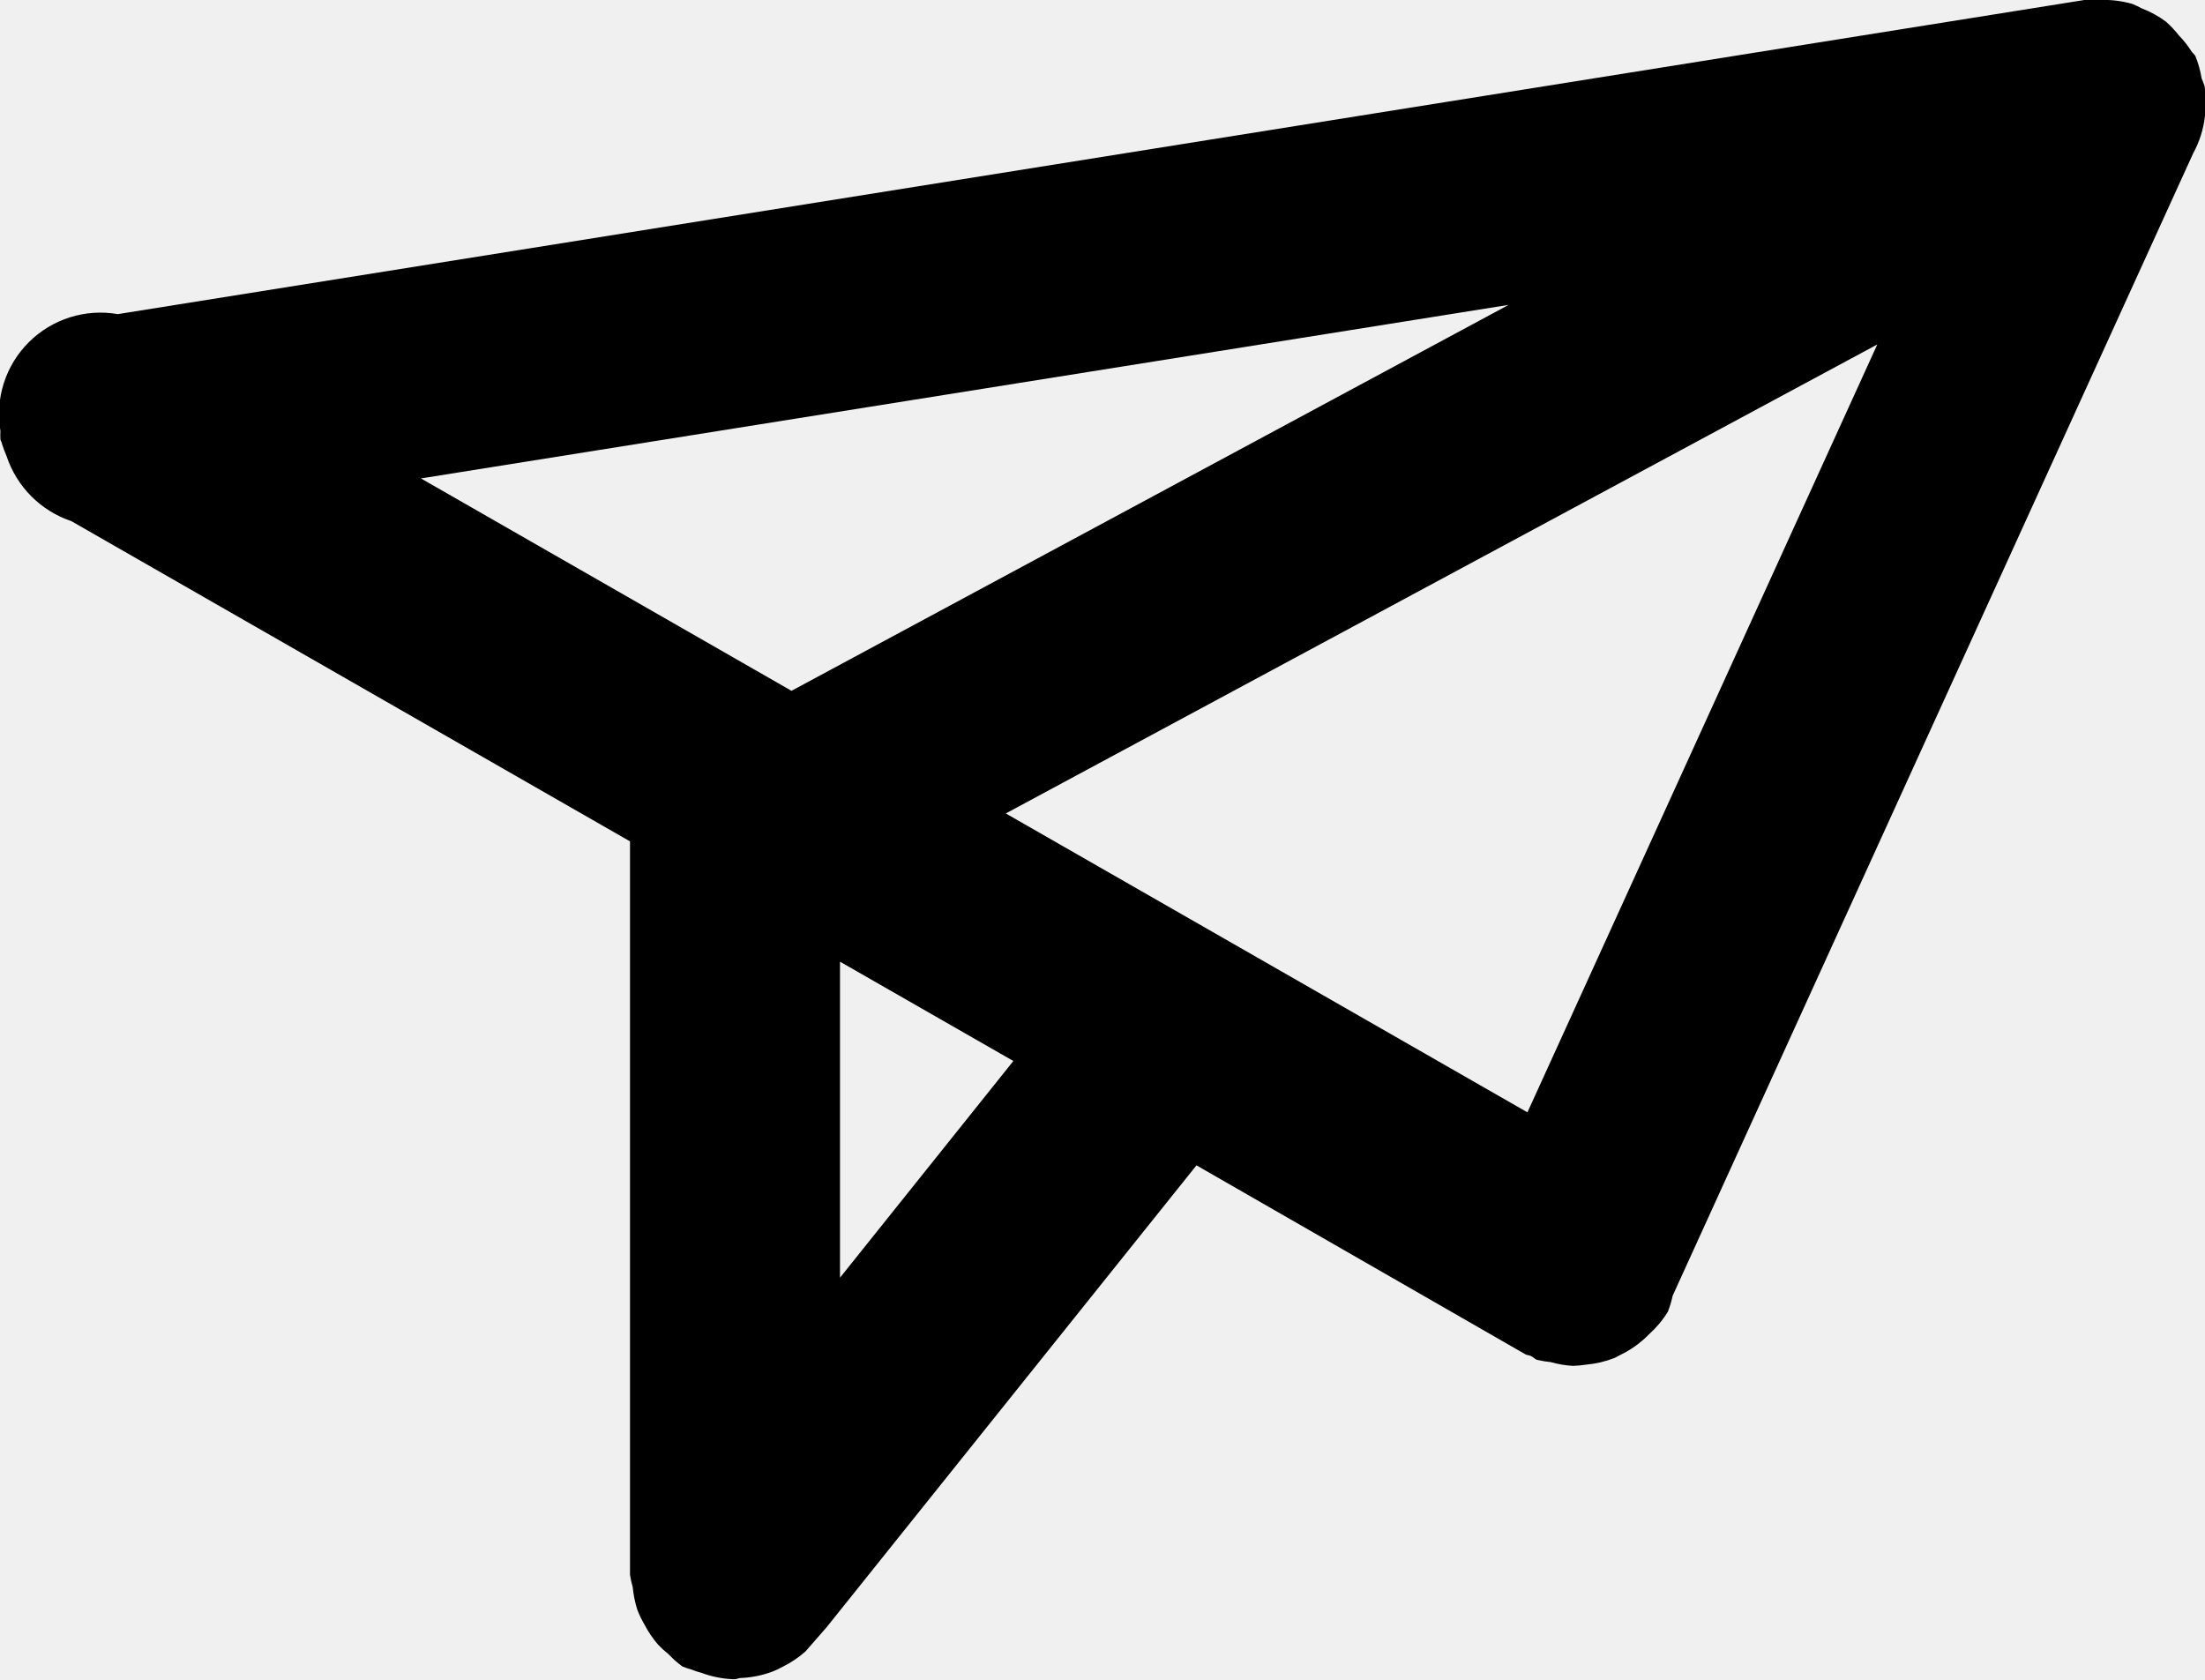
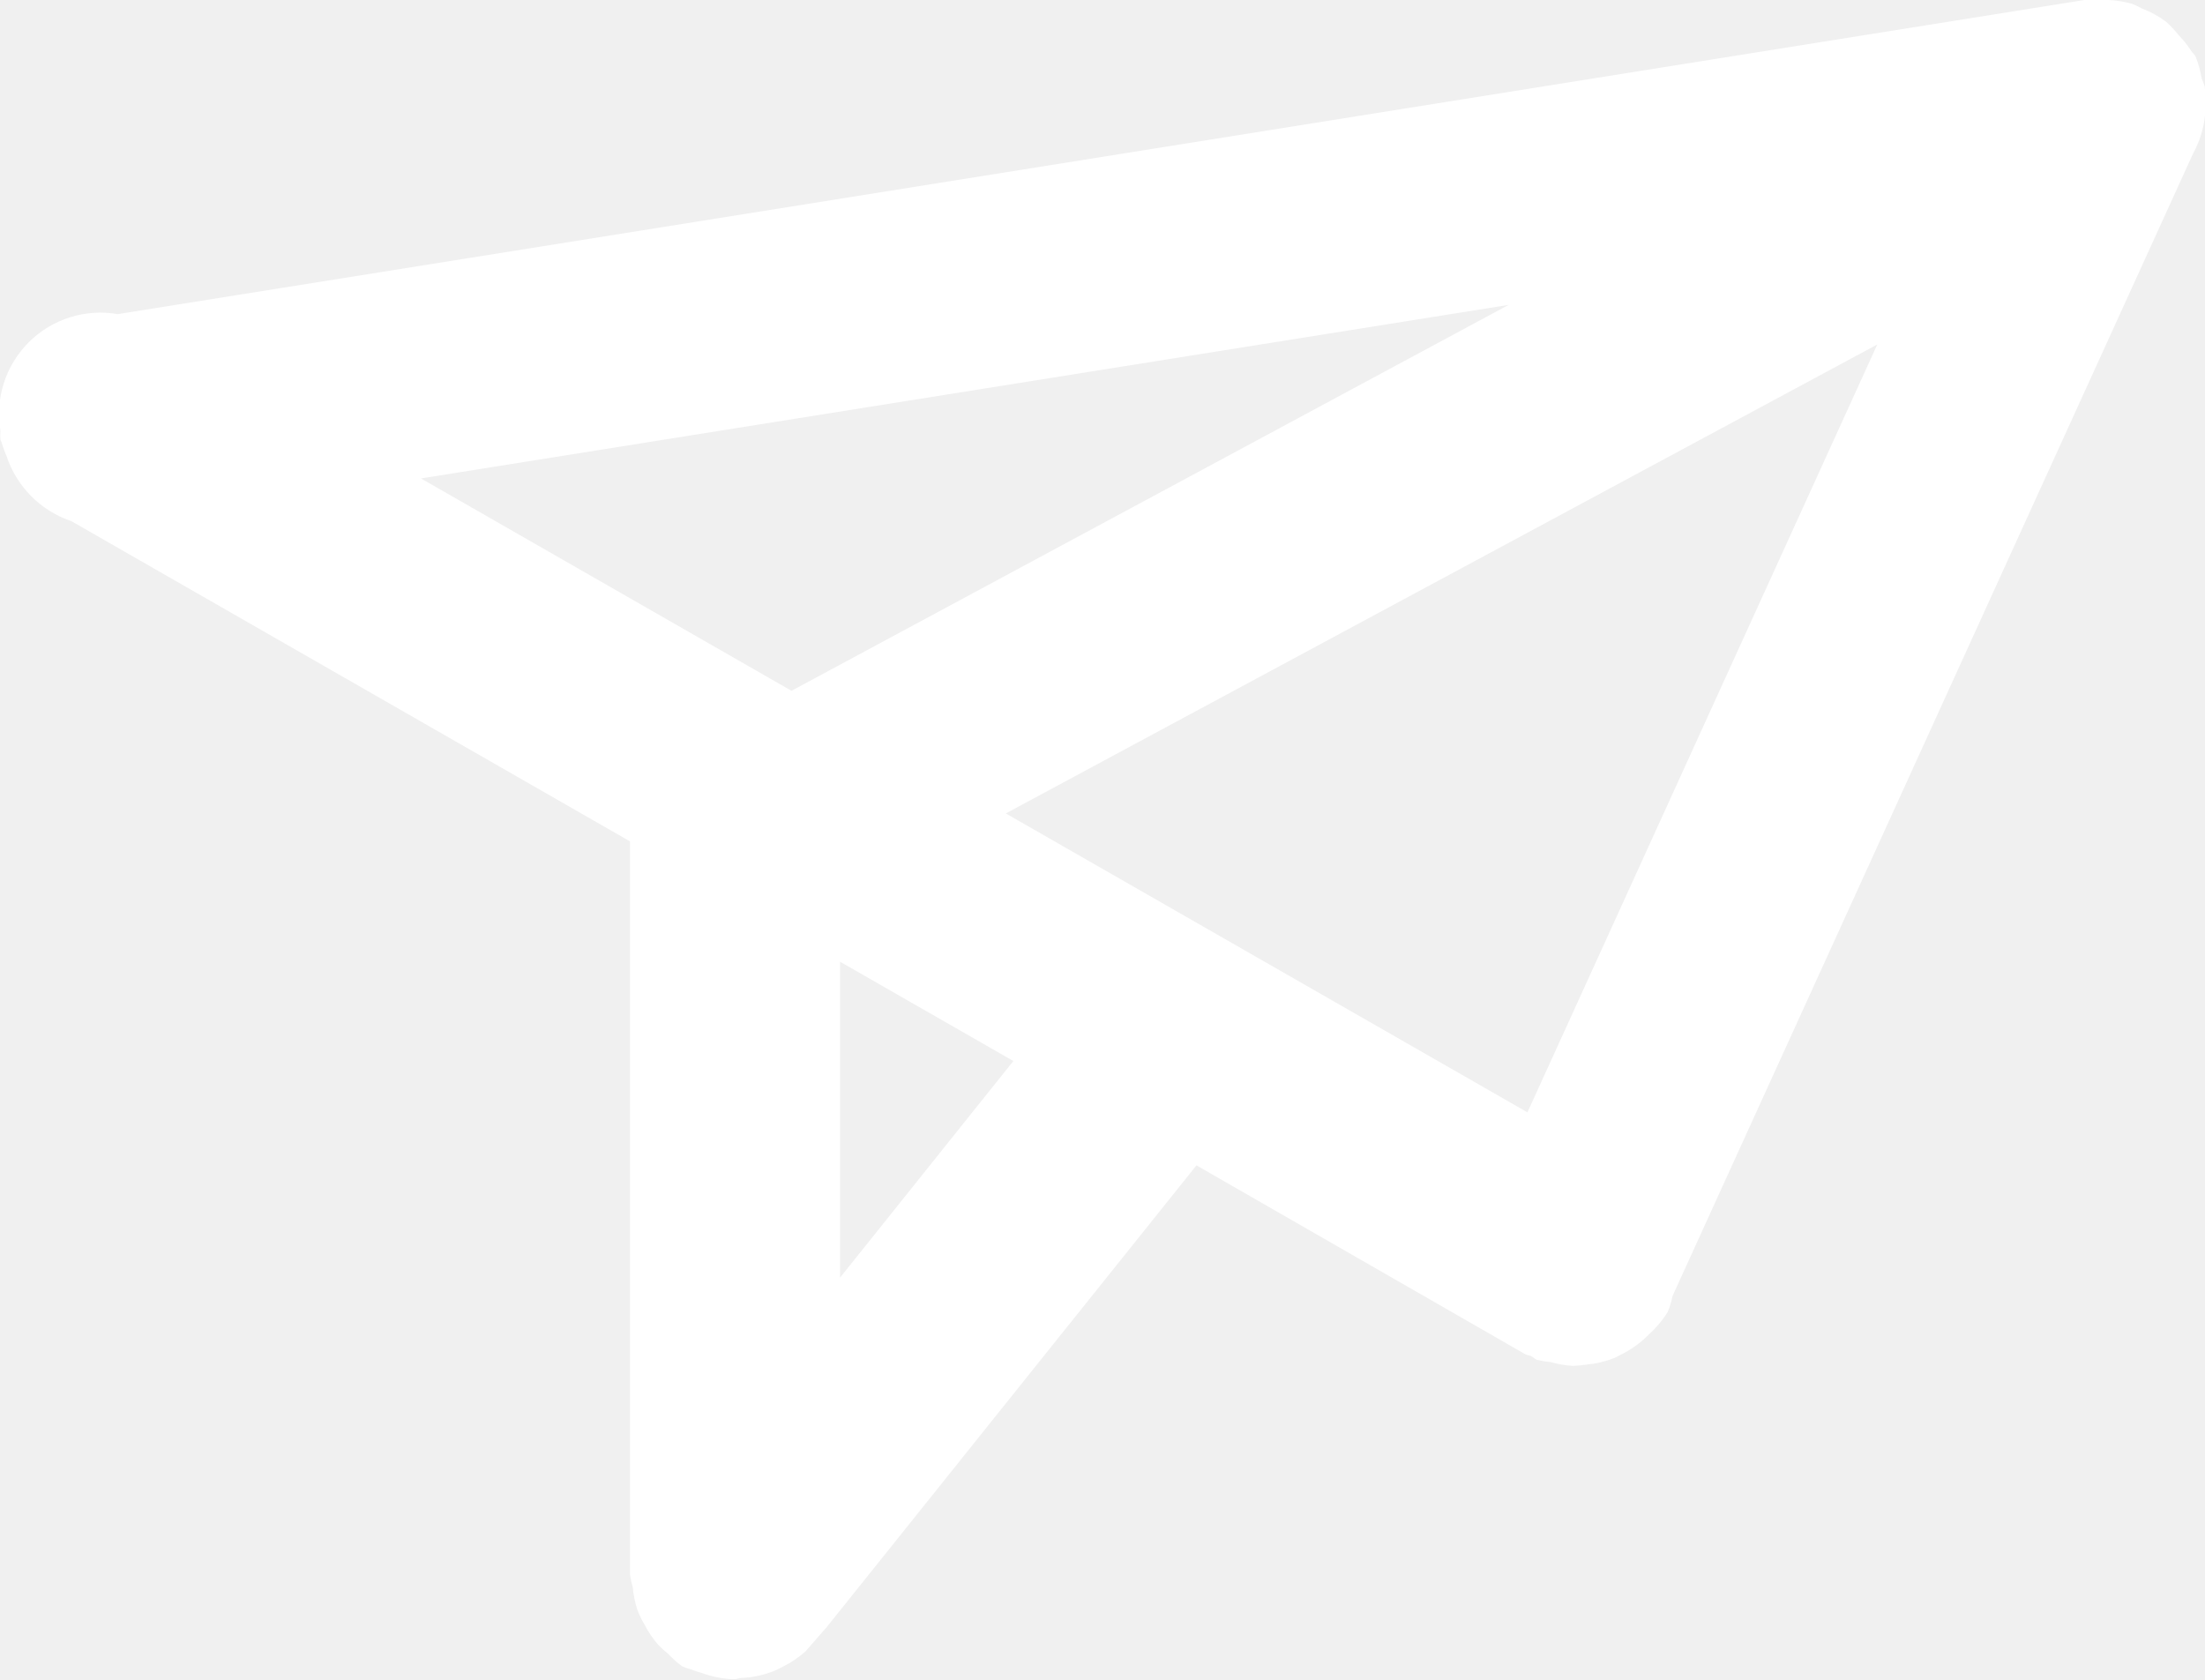
- <svg xmlns="http://www.w3.org/2000/svg" class="subscribe_icon" viewBox="0 0 21 16">
+ <svg xmlns="http://www.w3.org/2000/svg" class="subscribe_icon" viewBox="0 0 21 16" fill="#ffffff">
  <path d="M778,405.856a0.949,0.949,0,0,1,0,.226c0,0.007,0,.013,0,0.02a0.955,0.955,0,0,1-.112.357l-4.958,10.883a0.927,0.927,0,0,1-.046.153,0.974,0.974,0,0,1-.179.214h0a0.974,0.974,0,0,1-.28.2c-0.017.008-.032,0.019-0.05,0.026a0.972,0.972,0,0,1-.267.063,1.07,1.07,0,0,1-.127.012,0.989,0.989,0,0,1-.213-0.036,1.01,1.01,0,0,1-.132-0.022c-0.021-.009-0.035-0.026-0.056-0.036s-0.036-.007-0.052-0.016l-3.133-1.8-3.523,4.4a22.232,22.232,0,0,1-.2.229,0.96,0.96,0,0,1-.218.147,0.838,0.838,0,0,1-.1.047,0.975,0.975,0,0,1-.3.06c-0.019,0-.035.011-0.054,0.011s-0.017,0-.026,0a0.968,0.968,0,0,1-.293-0.06,0.821,0.821,0,0,1-.1-0.033,0.61,0.61,0,0,1-.082-0.028,0.906,0.906,0,0,1-.131-0.116,1,1,0,0,1-.1-0.091,0.983,0.983,0,0,1-.13-0.192,0.941,0.941,0,0,1-.069-0.143,1.032,1.032,0,0,1-.043-0.213A0.964,0.964,0,0,1,763,420v-6.986l-5.32-3.05a0.979,0.979,0,0,1-.618-0.621,1.19,1.19,0,0,1-.044-0.118c0-.014-0.012-0.024-0.014-0.039a0.722,0.722,0,0,1,0-.081,0.966,0.966,0,0,1,1.118-1.113L776.851,405c0.027,0,.052,0,0.078,0s0.047,0,.071,0a0.98,0.98,0,0,1,.307.037,0.906,0.906,0,0,1,.089.042,0.96,0.96,0,0,1,.233.128,1.008,1.008,0,0,1,.122.13,0.957,0.957,0,0,1,.119.15c0.011,0.018.029,0.029,0.039,0.048a1,1,0,0,1,.059.212,0.661,0.661,0,0,1,.028.074A0.226,0.226,0,0,1,778,405.856Zm-6.453,9.739,3.332-7.314-8.3,4.467ZM765,417.17l1.651-2.064L765,414.16v3.01Zm-0.462-5.59,6.83-3.676-10.359,1.653Z" transform="translate(-757 -405)" />
</svg>
